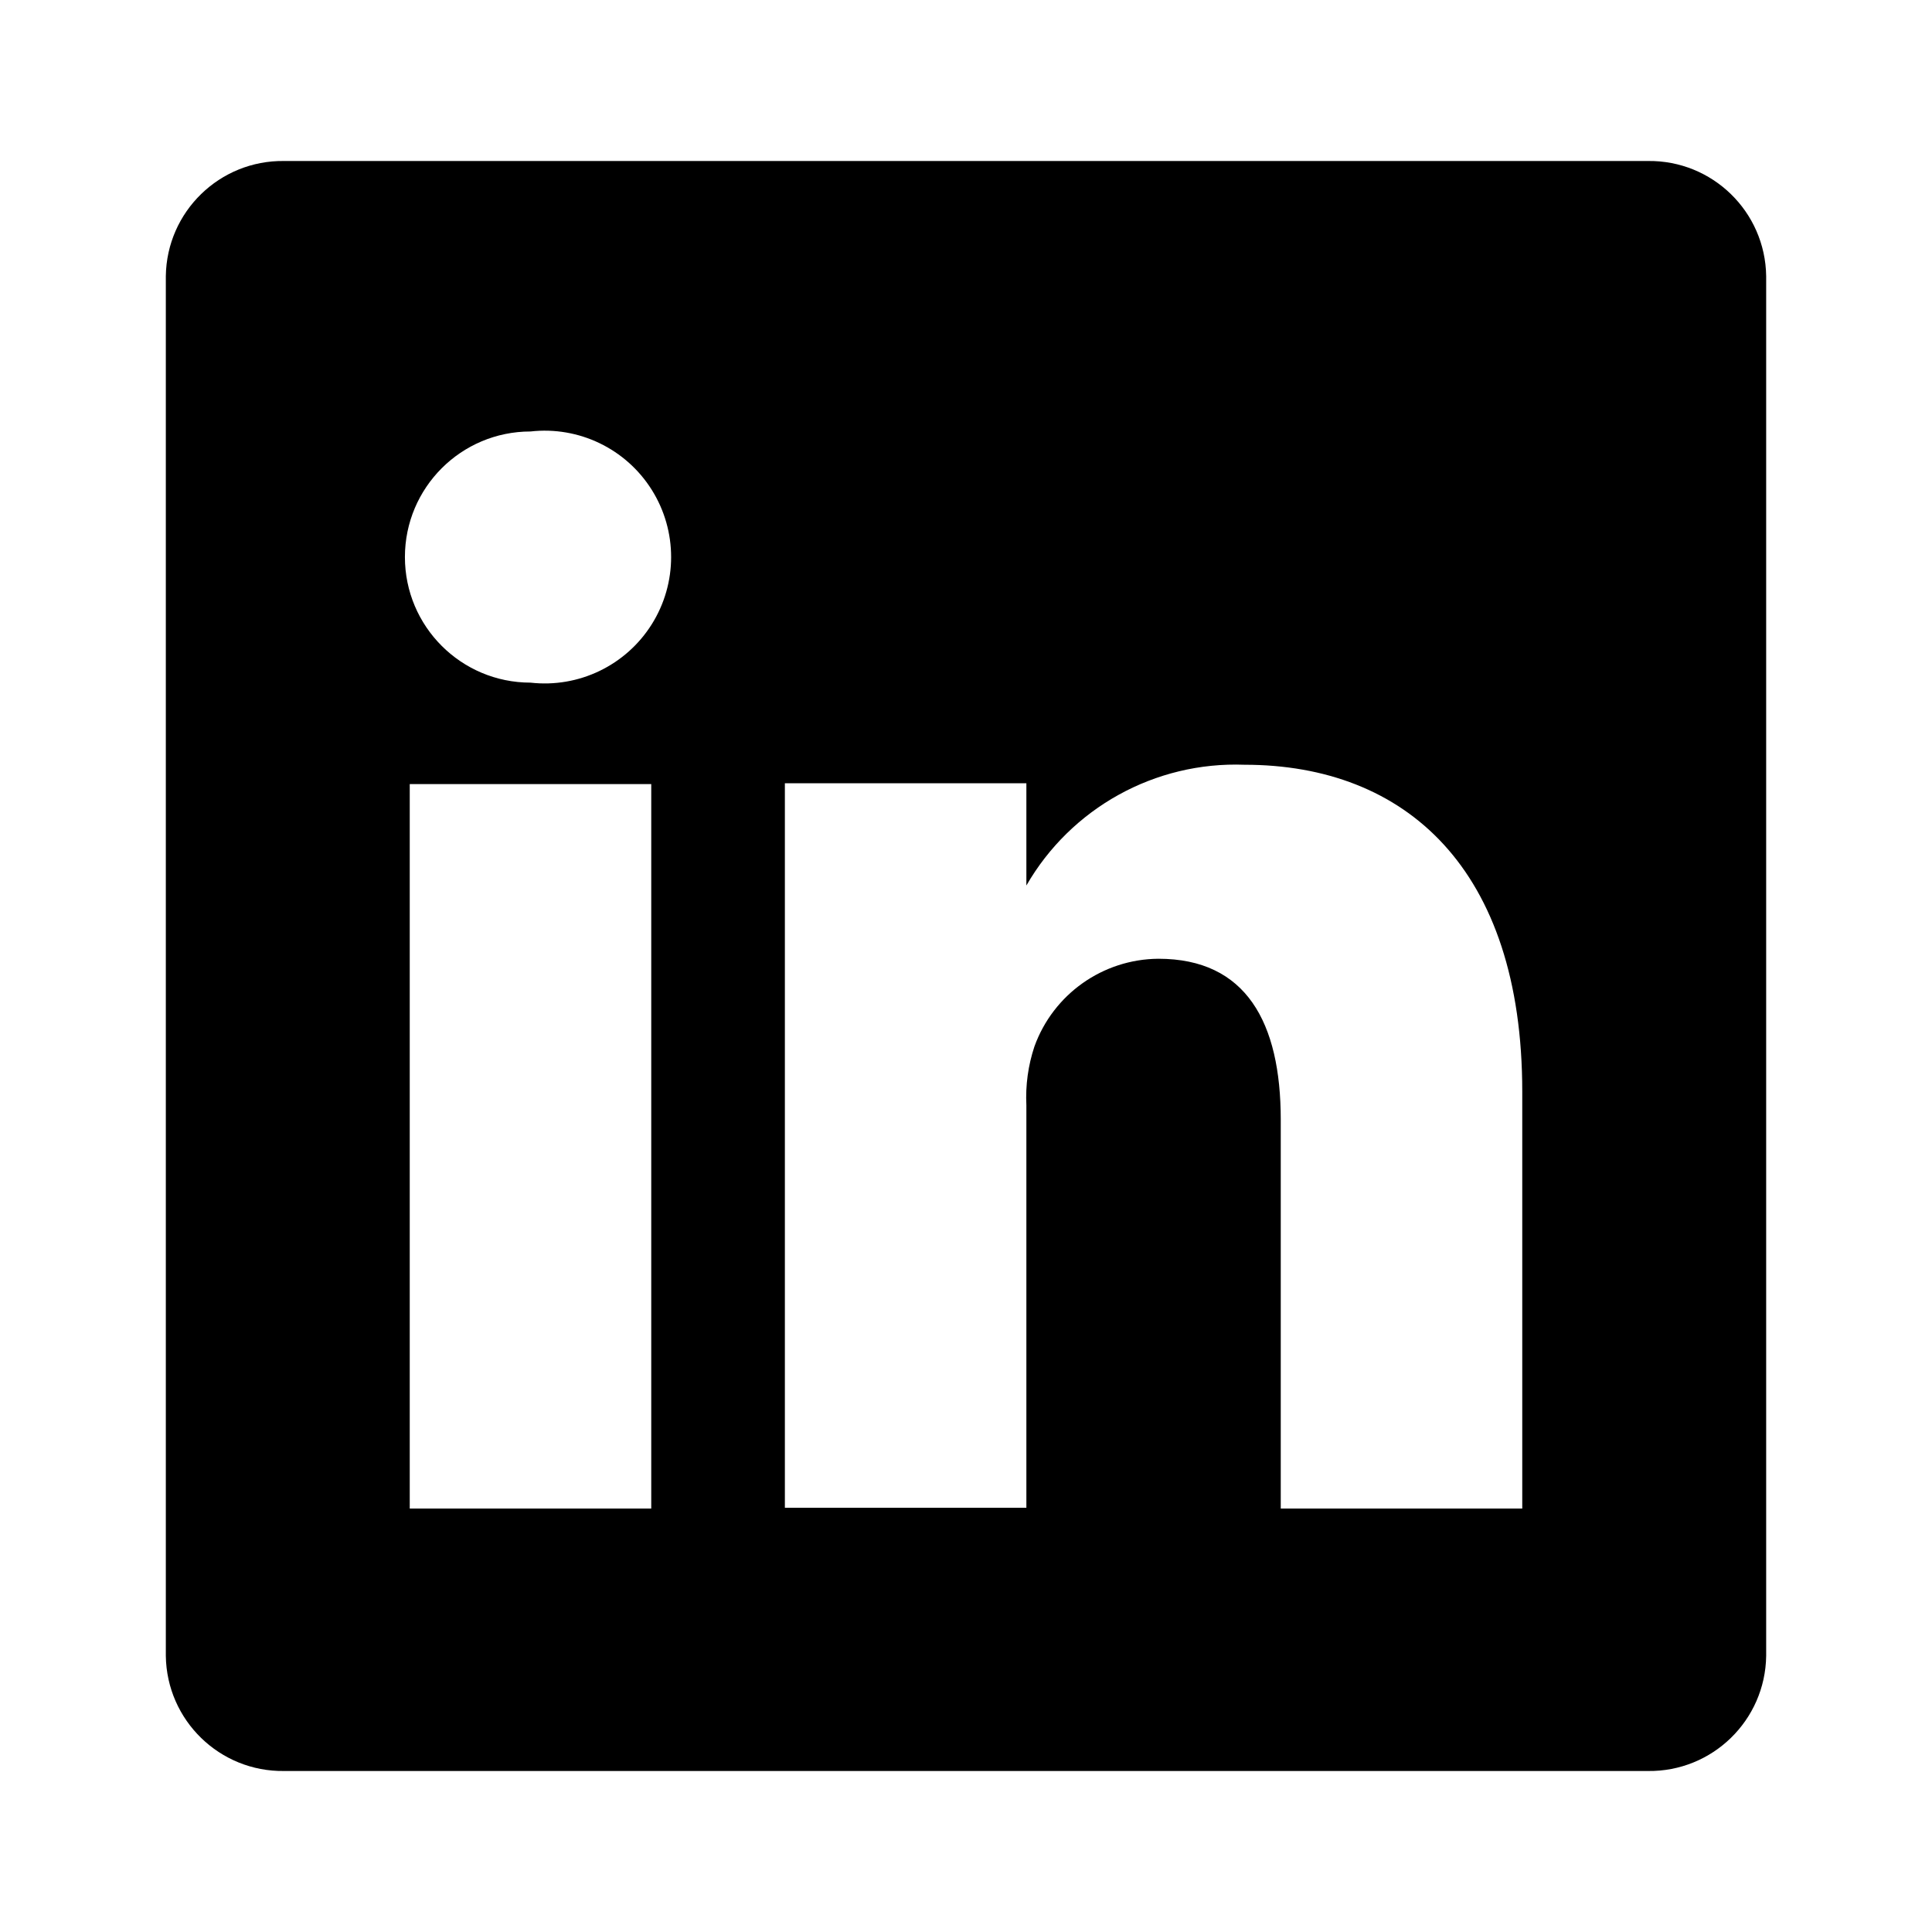
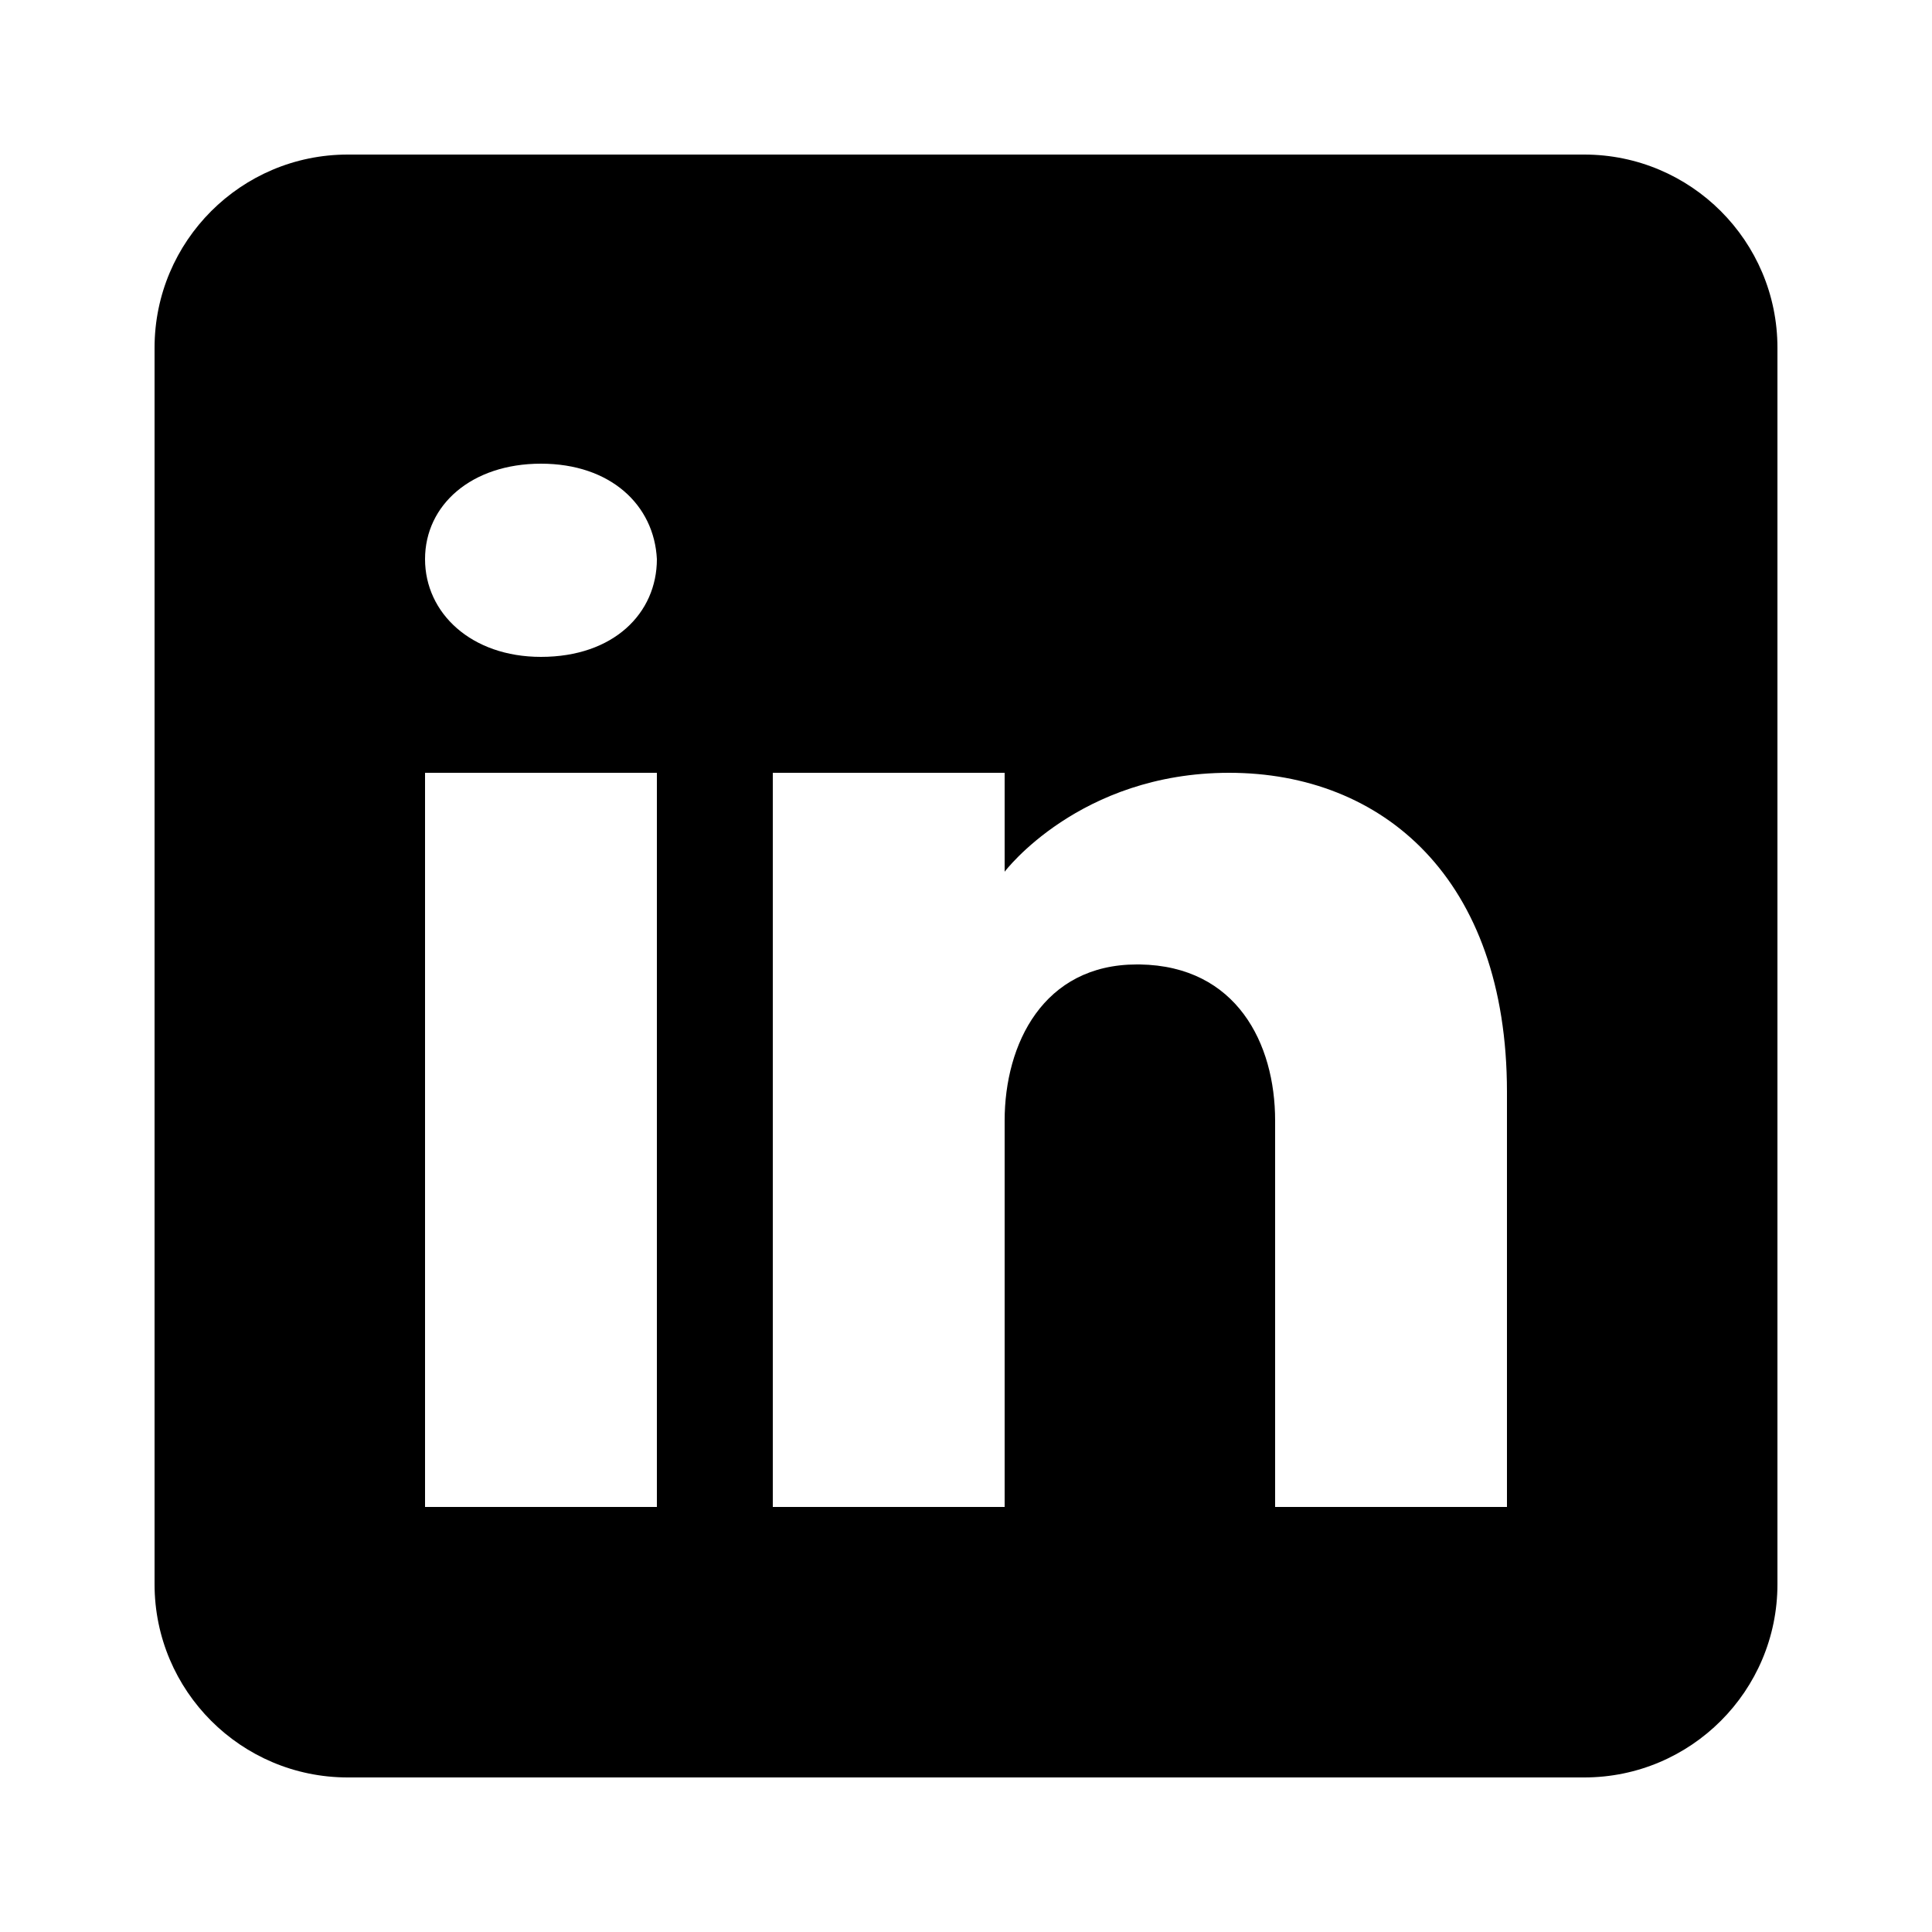
- <svg xmlns="http://www.w3.org/2000/svg" fill="currentColor" width="800px" height="800px" viewBox="0 0 24 24" data-name="Layer 1">
-   <path d="M20.47,2H3.53A1.45,1.45,0,0,0,2.06,3.43V20.57A1.45,1.45,0,0,0,3.53,22H20.47a1.45,1.45,0,0,0,1.47-1.43V3.43A1.45,1.45,0,0,0,20.47,2ZM8.09,18.74h-3v-9h3ZM6.59,8.48h0a1.56,1.56,0,1,1,0-3.12,1.57,1.57,0,1,1,0,3.12ZM18.91,18.74h-3V13.91c0-1.21-.43-2-1.52-2A1.65,1.65,0,0,0,12.85,13a2,2,0,0,0-.1.73v5h-3s0-8.18,0-9h3V11A3,3,0,0,1,15.46,9.5c2,0,3.45,1.29,3.45,4.06Z" />
+ <svg xmlns="http://www.w3.org/2000/svg" viewBox="0 0 50 50" width="50px" height="50px">
+   <path d="M41,4H9C6.24,4,4,6.24,4,9v32c0,2.76,2.24,5,5,5h32c2.76,0,5-2.24,5-5V9C46,6.24,43.76,4,41,4z M17,20v19h-6V20H17z M11,14.47c0-1.4,1.2-2.47,3-2.47s2.93,1.07,3,2.47c0,1.4-1.12,2.53-3,2.53C12.2,17,11,15.87,11,14.47z M39,39h-6c0,0,0-9.26,0-10 c0-2-1-4-3.5-4.04h-0.08C27,24.96,26,27.02,26,29c0,0.91,0,10,0,10h-6V20h6v2.56c0,0,1.93-2.56,5.81-2.56 c3.97,0,7.19,2.73,7.19,8.26V39z" />
</svg>
